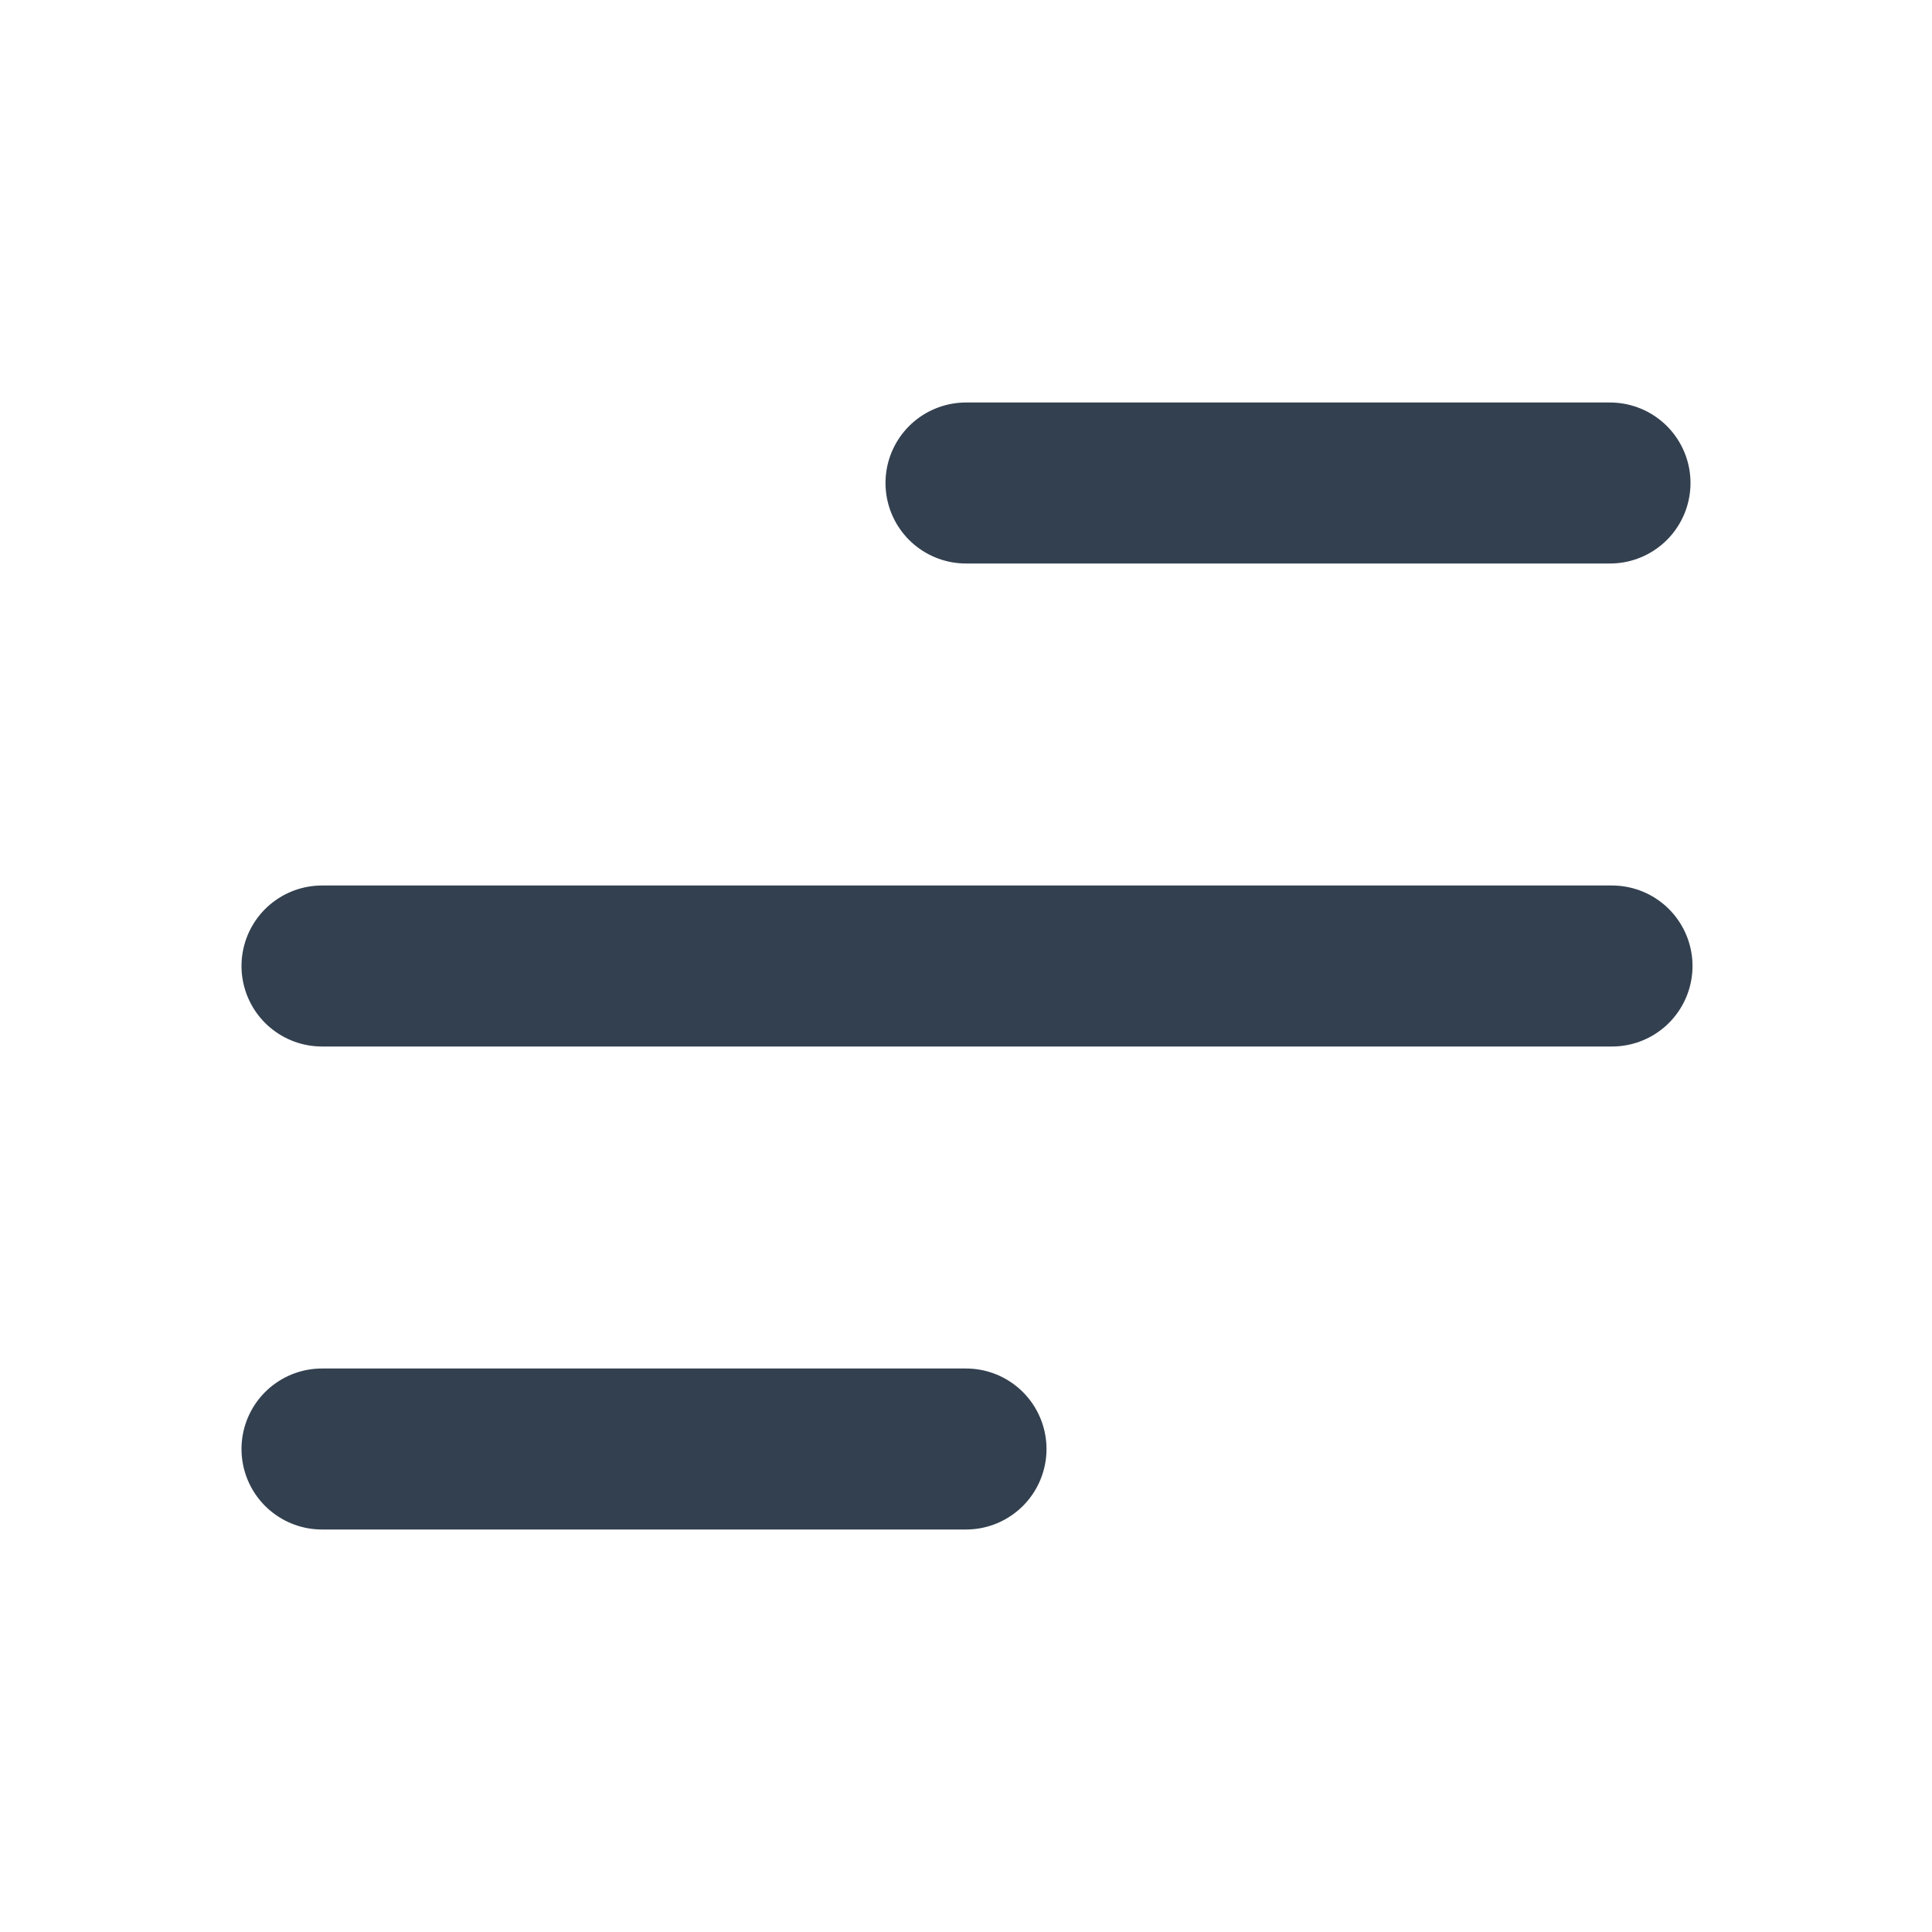
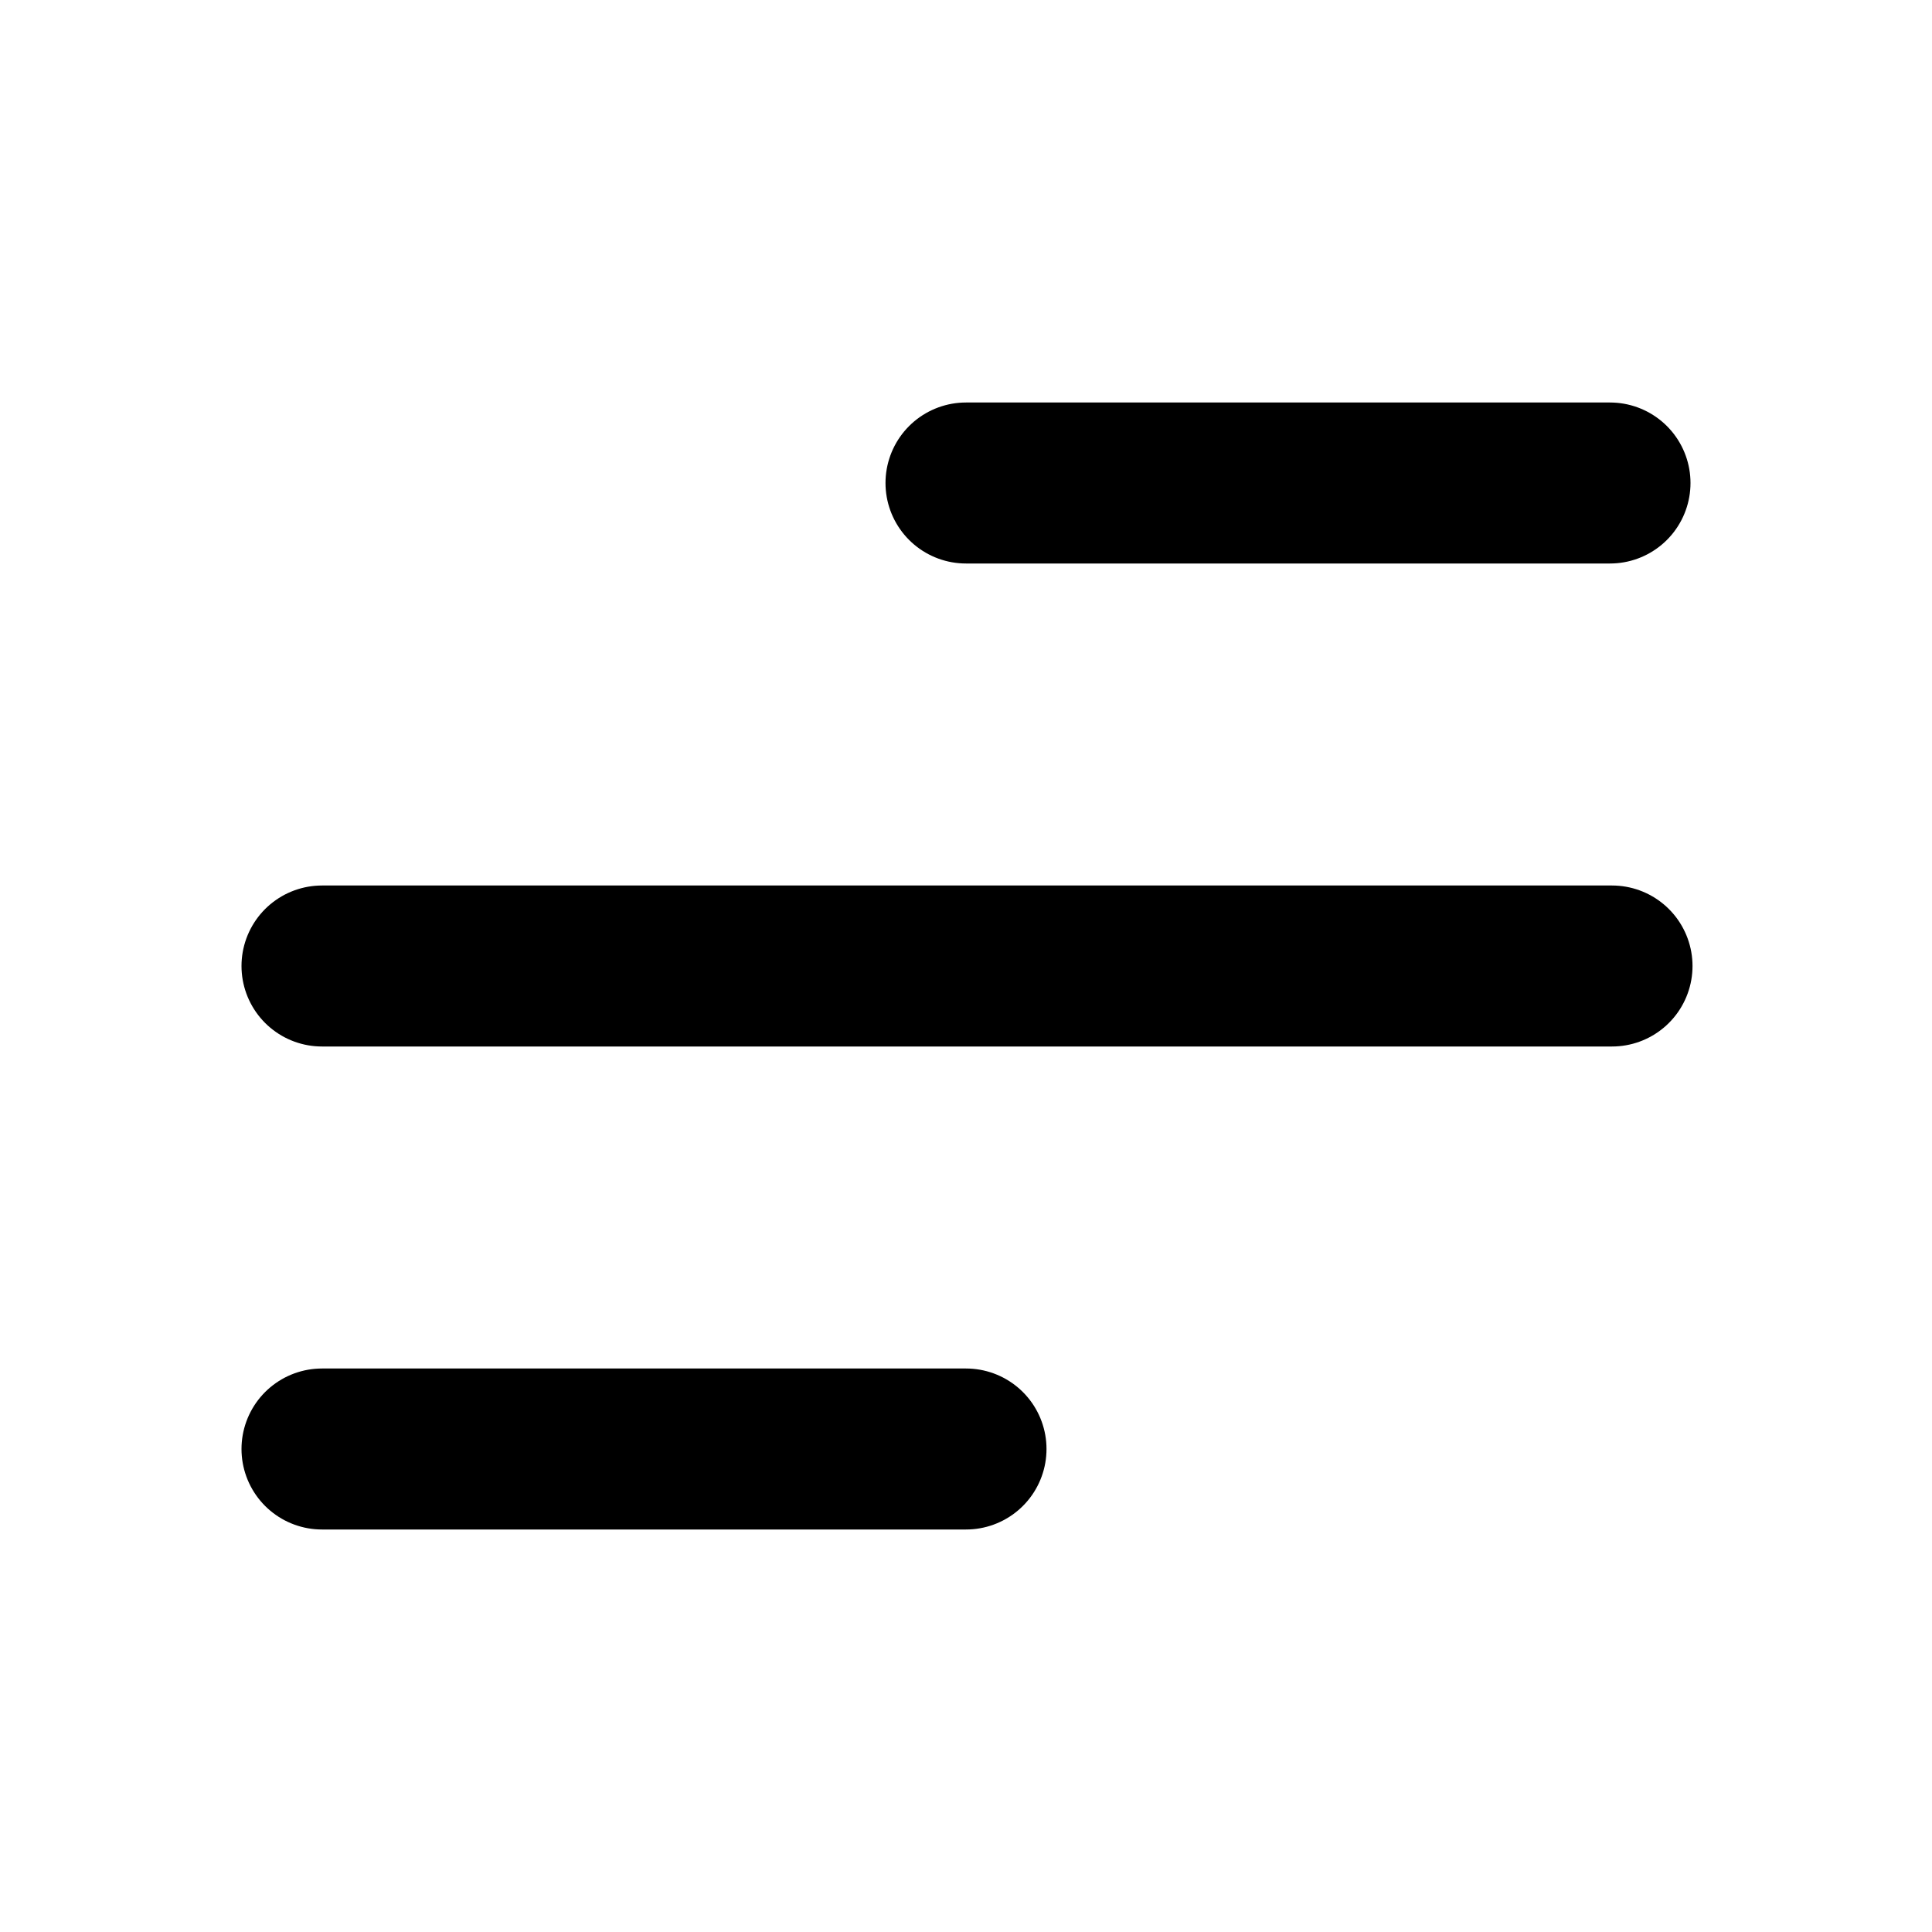
<svg xmlns="http://www.w3.org/2000/svg" width="48" height="48" viewBox="0 0 48 48" fill="none">
-   <path d="M8 24H40.05" stroke="#33404F" stroke-width="4" stroke-miterlimit="10" stroke-linecap="round" />
-   <path d="M24 12H40" stroke="#33404F" stroke-width="4" stroke-miterlimit="10" stroke-linecap="round" />
-   <path d="M8 36H24" stroke="#33404F" stroke-width="4" stroke-miterlimit="10" stroke-linecap="round" />
+   <path d="M8 24H40.05" stroke="#000000" stroke-width="4" stroke-miterlimit="10" stroke-linecap="round" />
+   <path d="M24 12H40" stroke="#000000" stroke-width="4" stroke-miterlimit="10" stroke-linecap="round" />
+   <path d="M8 36H24" stroke="#000000" stroke-width="4" stroke-miterlimit="10" stroke-linecap="round" />
</svg>
